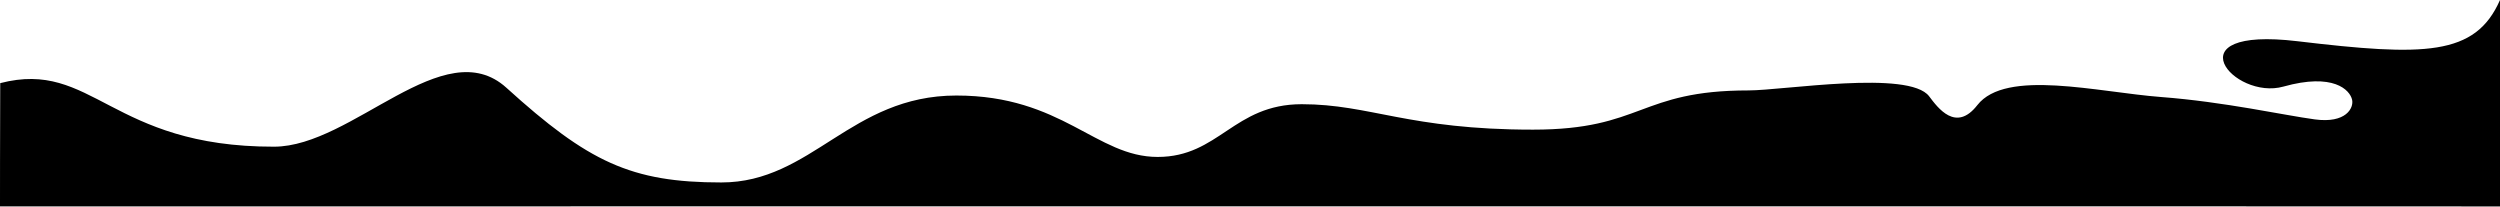
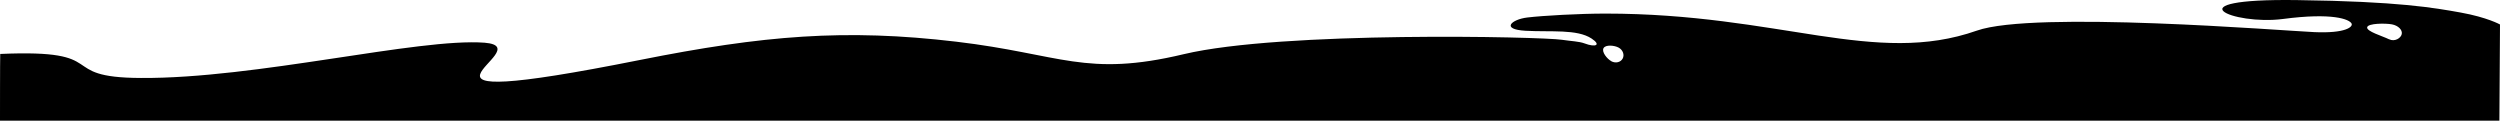
- <svg xmlns="http://www.w3.org/2000/svg" viewBox="0 0 651.38 53.79" fill="currentColor">
-   <path d="M.06,21.66c24.13-6.24,28.67,16.62,71.35,16.56,20.45-.03,44.24-30.12,60.54-15.35,21.33,19.33,32.44,24.67,56,24.67s33.68-22.65,61.24-22.65,36.44,16,52.44,16,19.77-13.74,37.55-13.74,27.79,6.63,60.23,6.63c28.65,0,27.53-10.22,56.18-10.22,9,0,41.84-5.39,47.05,1.53,2.29,3.04,6.98,9.46,12.56,2.3,7.44-9.53,31.37-3.37,47.89-2.11s31.9,4.73,40.04,5.83,10.18-2.99,9.72-5.1c-.57-2.6-4.9-7.1-17.9-3.45s-29.37-15.75,3.65-11.82,46.35,3.93,52.78-10.74c0,17.96,0,36.48,0,53.79-7.83-.07-651.38-.01-651.38-.01,0,0,0-20.65.06-32.11Z" />
+ <svg xmlns="http://www.w3.org/2000/svg" viewBox="0 0 651.54 31.44" fill="currentColor">
+   <path d="M641.3,3.27c-6.93-1.24-16.18-2.9-42.7-3.25-33.09-.44-16.65,6.61-3.65,4.93,13.01-1.72,17.33.09,17.9,1.17.46.88-1.57,2.62-9.72,2.25-8.15-.36-73.08-5.62-87.93-.39-26.56,9.34-51.36-4.44-96.8-4.44-6.74,0-16.24.53-20.36,1.02-4.12.49-7.03,3.09-.44,3.46,6.6.37,13.4-.49,17.2,2.03,2.58,1.71,1.04,2.35-1.82,1.27-1.46-.55-3.56-.59-5.9-.95-5.26-.81-73.04-2.34-98.58,3.75-25.55,6.1-31.94-.02-59.31-3.26-28.9-3.42-50.24-1.65-82.47,4.78-72.48,14.46-24.88-3.22-40.42-4.51-17.29-1.28-59.56,9.39-89.57,9.19-22.7-.08-7.05-7.56-36.67-6.26-.06,1.32-.06,17.38-.06,17.38h651.38l.16-25.06s-3.31-1.86-10.24-3.11ZM419.94,15.95c-1.11-.6-2.57-2.41-2.04-3.39s2.85-.75,3.95-.15,1.57,1.88,1.04,2.86-1.85,1.29-2.96.69ZM622.63,10.24c-1.75-.86-5.92-2.05-5.71-3.13s4.85-1.07,6.47-.76,2.76,1.44,2.55,2.51-1.83,2.1-3.31,1.37Z">
+   </path>
</svg>
